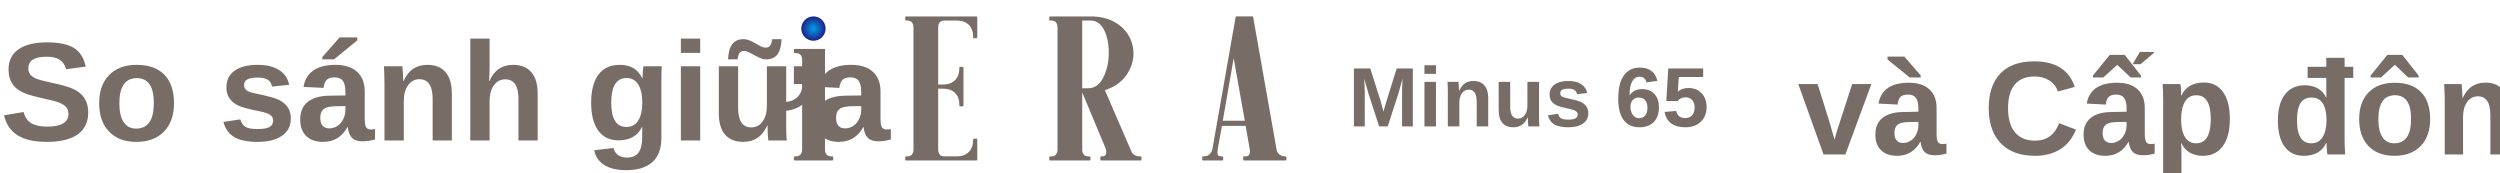
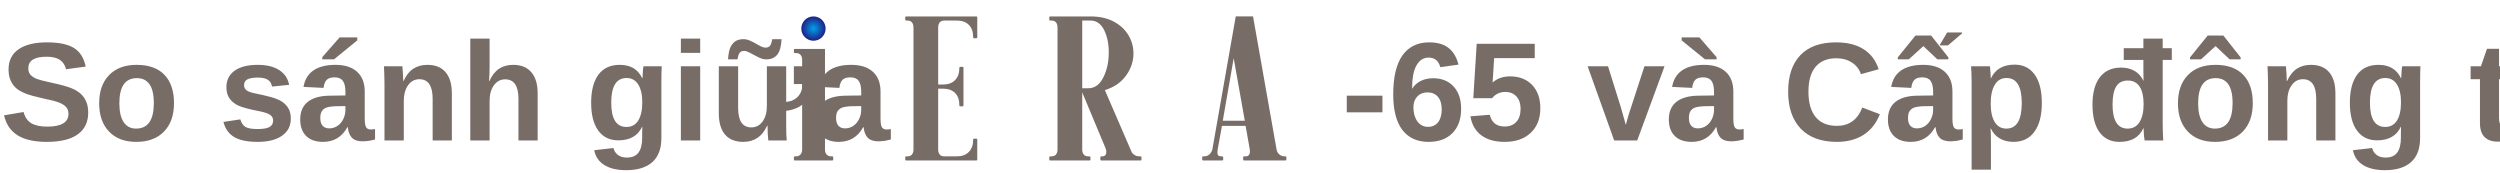
<svg xmlns="http://www.w3.org/2000/svg" id="_レイヤー_2" data-name="レイヤー 2" viewBox="0 0 356 24.568">
  <defs>
    <style>
      .cls-1 {
        fill: url(#_名称未設定グラデーション_34);
      }

      .cls-2 {
        fill: #776c66;
      }
    </style>
    <radialGradient id="_名称未設定グラデーション_34" data-name="名称未設定グラデーション 34" cx="107.107" cy="16.14" fx="107.107" fy="16.14" r="1.753" gradientTransform="translate(10.10821 -11.86272) scale(.9871373)" gradientUnits="userSpaceOnUse">
      <stop offset="0" stop-color="#00a0e9" />
      <stop offset="1" stop-color="#1d2088" />
    </radialGradient>
  </defs>
  <g id="_レイヤー_1-2" data-name="レイヤー 1">
    <g>
      <g>
        <text x="0" y="20" font-family="Arial, sans-serif" font-weight="700" font-size="20" fill="#776c66" textLength="100" lengthAdjust="spacingAndGlyphs">So sánh giữa</text>
        <g>
          <g>
            <path class="cls-2" d="M118.65,22.412v.293c0,.098-.049.146-.146.146h-5.304c-.098,0-.147-.049-.147-.146v-.293c0-.097.049-.146.147-.146h.146c.273,0,.488-.088.644-.264.156-.176.235-.41.235-.703v-12.777c0-.312-.078-.551-.235-.718-.156-.166-.371-.249-.644-.249h-.146c-.098,0-.147-.049-.147-.146v-.293c0-.097.049-.146.147-.146h4.278v14.33c0,.293.078.528.234.703.156.176.371.264.645.264h.146c.098,0,.146.049.146.146Z" />
            <path class="cls-2" d="M139.163,2.485v2.813c0,.098-.049.147-.146.147h-.293c-.098,0-.147-.049-.147-.147v-.029c0-.742-.205-1.319-.615-1.729-.41-.41-.987-.615-1.729-.615h-1.758c-.293,0-.513.088-.66.264-.146.176-.219.41-.219.703v8.147h.674c.742,0,1.319-.21,1.729-.63s.615-.992.615-1.715v-.029c0-.097.049-.146.146-.146h.293c.097,0,.146.049.146.146v5.333c0,.098-.049.146-.146.146h-.293c-.098,0-.146-.048-.146-.146v-.029c0-.743-.205-1.319-.615-1.729s-.987-.616-1.729-.616h-.674v8.675c0,.293.073.528.219.703.147.176.366.264.66.264h1.758c.742,0,1.319-.209,1.729-.63.41-.42.615-.991.615-1.714v-.029c0-.098.049-.147.147-.147h.293c.097,0,.146.049.146.147v2.813c0,.098-.049.146-.146.146h-9.964c-.098,0-.146-.049-.146-.146v-.293c0-.097.049-.146.146-.146h.147c.293,0,.513-.088.659-.264.146-.176.22-.41.22-.703V3.892c0-.293-.073-.528-.22-.703-.146-.176-.366-.264-.659-.264h-.147c-.098,0-.146-.049-.146-.146v-.293c0-.097.049-.146.146-.146h9.964c.097,0,.146.049.146.146Z" />
            <path class="cls-2" d="M162.548,22.412v.293c0,.098-.049.146-.146.146h-5.568c-.098,0-.146-.049-.146-.146v-.293c0-.097.049-.146.146-.146h.146c.176,0,.312-.053.41-.161.098-.107.147-.259.147-.454,0-.156-.03-.322-.088-.498l-3.341-8v8.147c0,.293.073.528.22.703.146.176.366.264.659.264h.147c.097,0,.146.049.146.146v.293c0,.098-.049.146-.146.146h-5.568c-.098,0-.146-.049-.146-.146v-.293c0-.097.049-.146.146-.146h.146c.293,0,.513-.088.66-.264.146-.176.219-.41.219-.703V3.892c0-.293-.073-.528-.219-.703-.147-.176-.366-.264-.66-.264h-.146c-.098,0-.146-.049-.146-.146v-.293c0-.097.049-.146.146-.146h5.714c1.308,0,2.422.249,3.341.747.918.498,1.612,1.148,2.081,1.948.469.801.704,1.661.704,2.579,0,1.133-.357,2.188-1.07,3.165s-1.714,1.661-3.003,2.051l3.839,8.879c.273.371.635.557,1.085.557h.146c.097,0,.146.049.146.146ZM154.108,2.925v9.641h.879c.899,0,1.607-.513,2.125-1.539.518-1.025.776-2.213.776-3.561,0-1.25-.225-2.319-.674-3.209-.45-.889-1.095-1.333-1.934-1.333h-1.172Z" />
            <path class="cls-2" d="M183.178,22.412v.293c0,.098-.049.146-.146.146h-5.861c-.098,0-.146-.049-.146-.146v-.293c0-.097.049-.146.146-.146h.205c.41,0,.615-.244.615-.733,0-.136-.01-.234-.029-.293l-.586-3.312h-3.37l-.615,3.37c-.02.098-.029.234-.029.41,0,.196.039.337.117.425.078.088.215.132.41.132h.146c.097,0,.146.049.146.146v.293c0,.098-.049.146-.146.146h-2.696c-.098,0-.146-.049-.146-.146v-.293c0-.097.049-.146.146-.146h.147c.293,0,.547-.103.762-.308.215-.205.352-.464.41-.776l3.312-18.843h2.462l3.37,19.048c.078.274.22.488.425.645s.445.234.718.234h.088c.097,0,.146.049.146.146ZM177.259,17.196l-1.582-8.909-1.553,8.909h3.136Z" />
          </g>
          <circle class="cls-1" cx="115.837" cy="4.07" r="1.731" />
        </g>
      </g>
      <g>
-         <text x="256" y="22" font-family="Arial, sans-serif" font-weight="700" font-size="19" fill="#776c66" textLength="100" lengthAdjust="spacingAndGlyphs">và Cấp đông thường</text>
-         <text x="192" y="18" font-family="Arial, sans-serif" font-weight="700" font-size="12" fill="#776c66" textLength="57" lengthAdjust="spacingAndGlyphs">Minus 65</text>
+         <text x="226" y="20" font-family="Arial, sans-serif" font-weight="700" font-size="20" fill="#776c66" textLength="130" lengthAdjust="spacingAndGlyphs">và Cấp đông thường</text>
+         <text x="191" y="20" font-family="Arial, sans-serif" font-weight="700" font-size="20" fill="#776c66" textLength="27" lengthAdjust="spacingAndGlyphs">-65</text>
      </g>
    </g>
  </g>
</svg>
